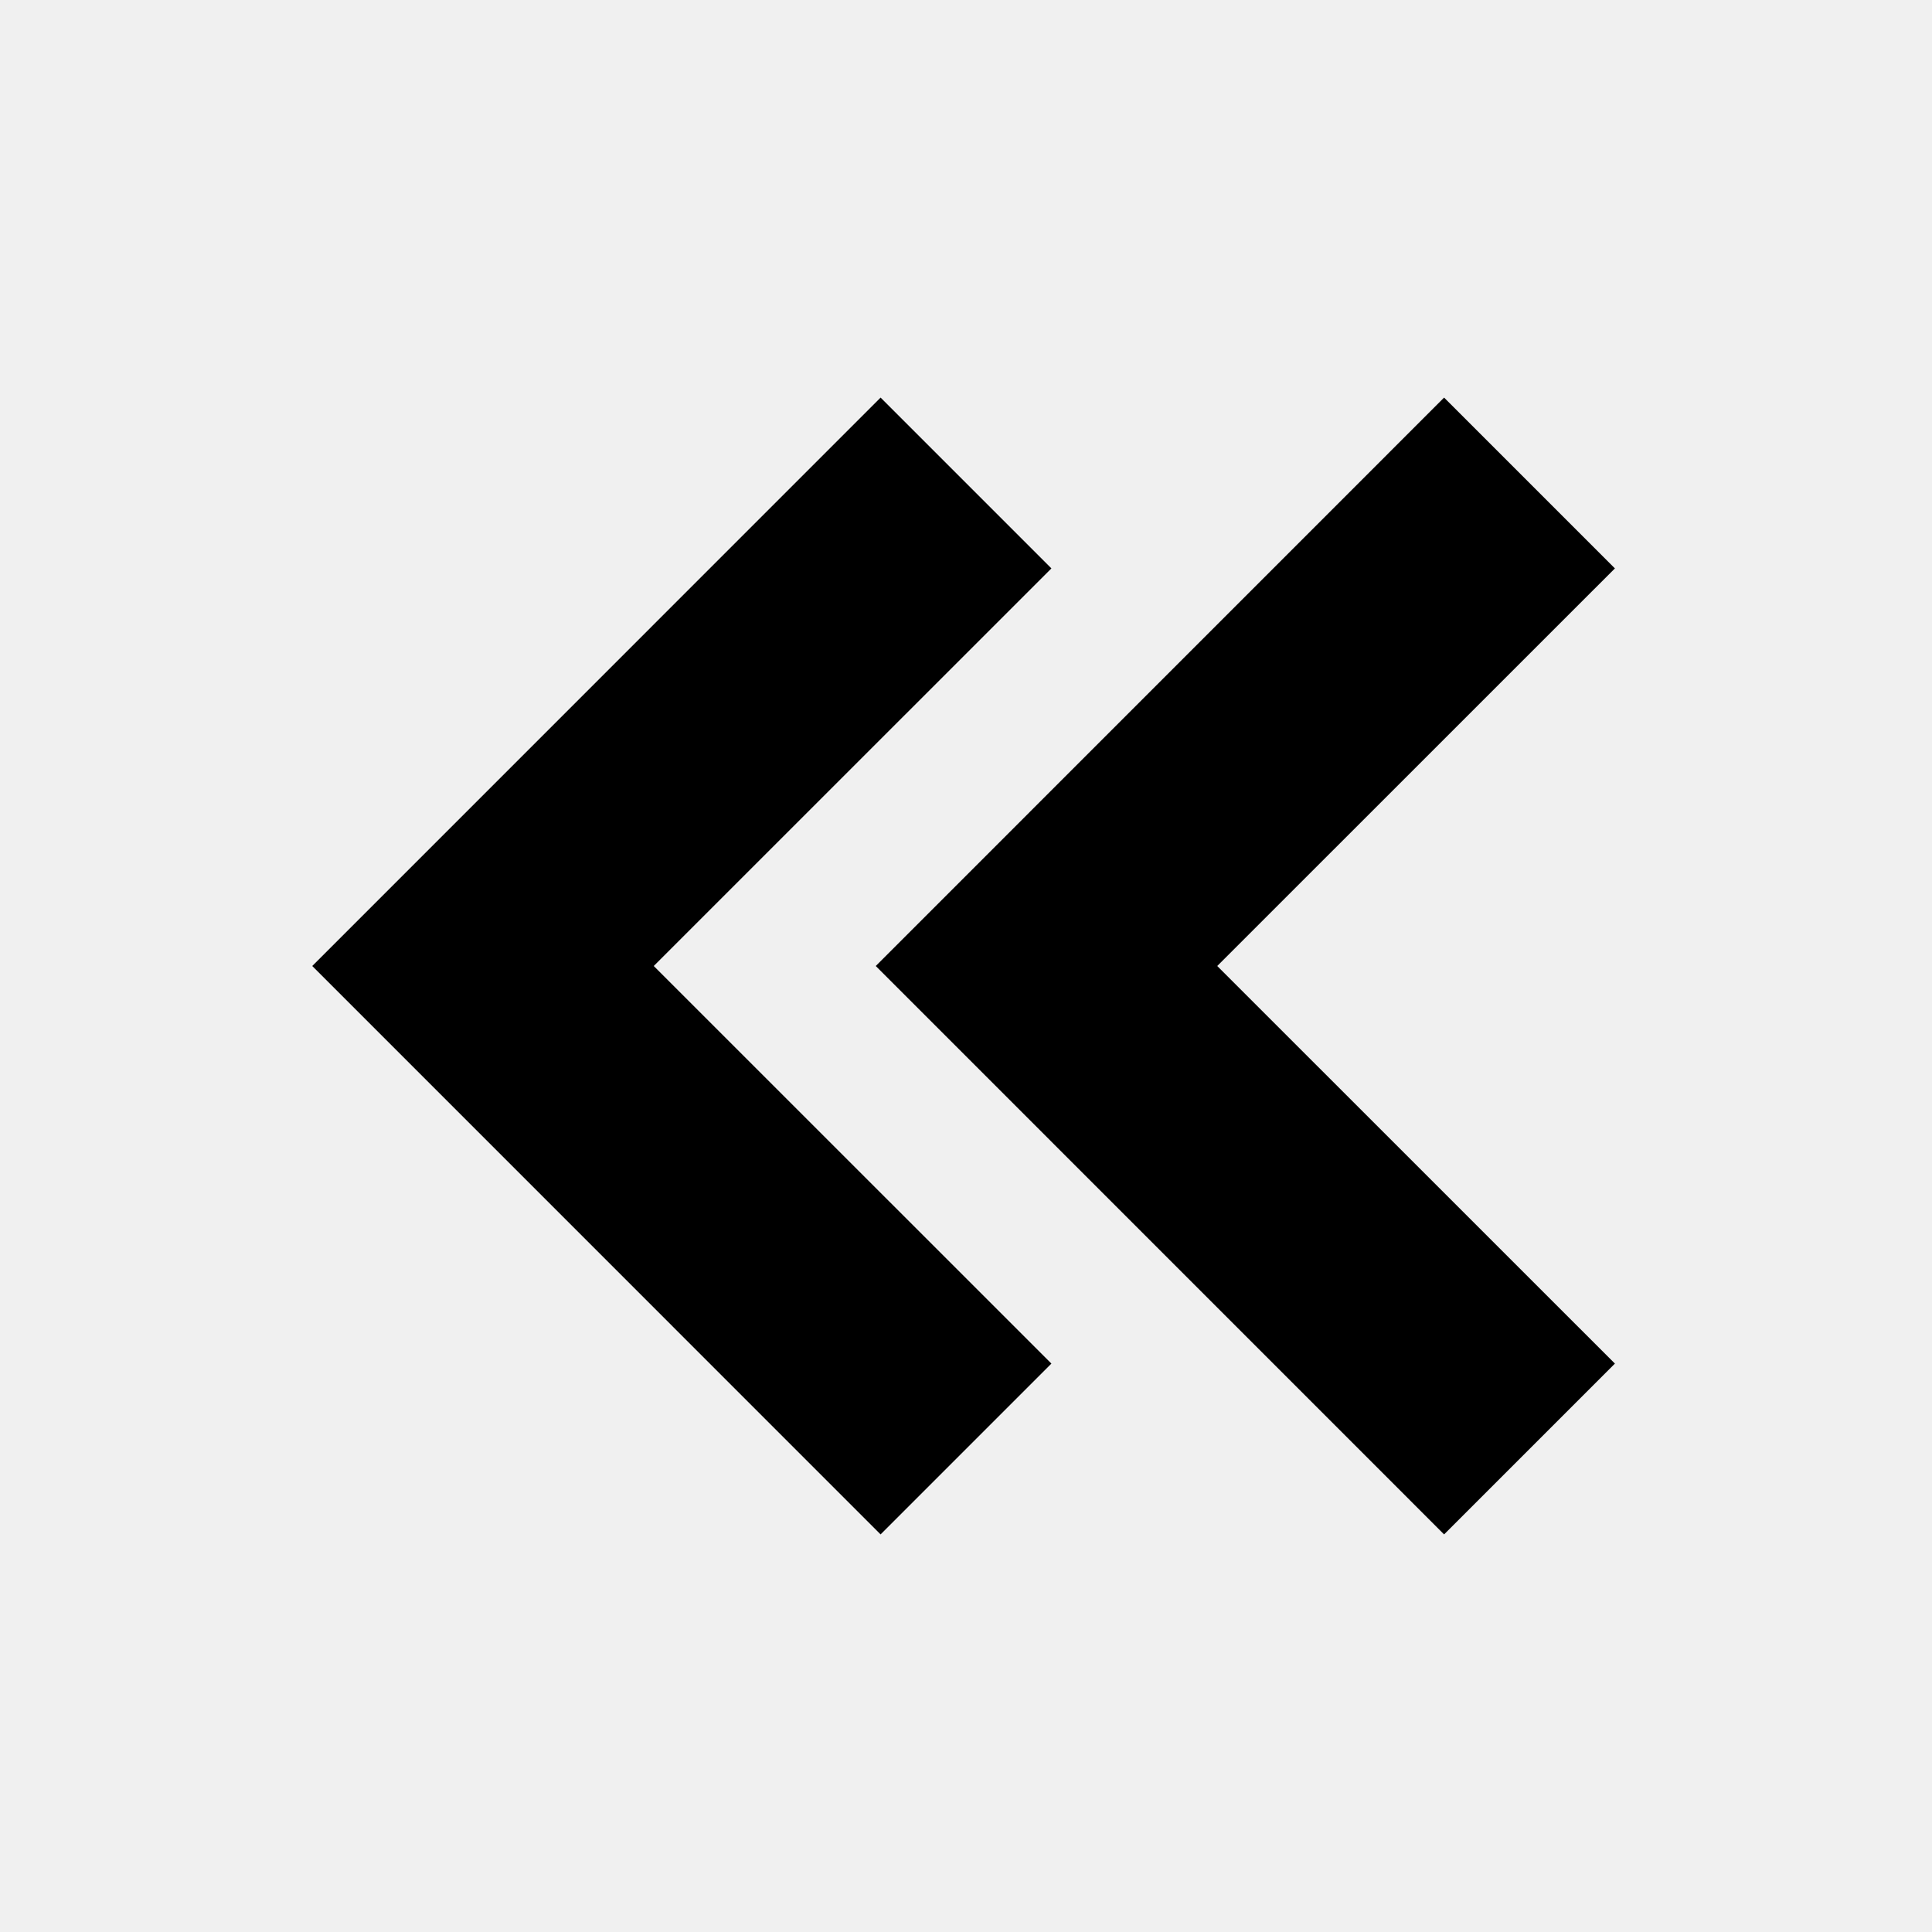
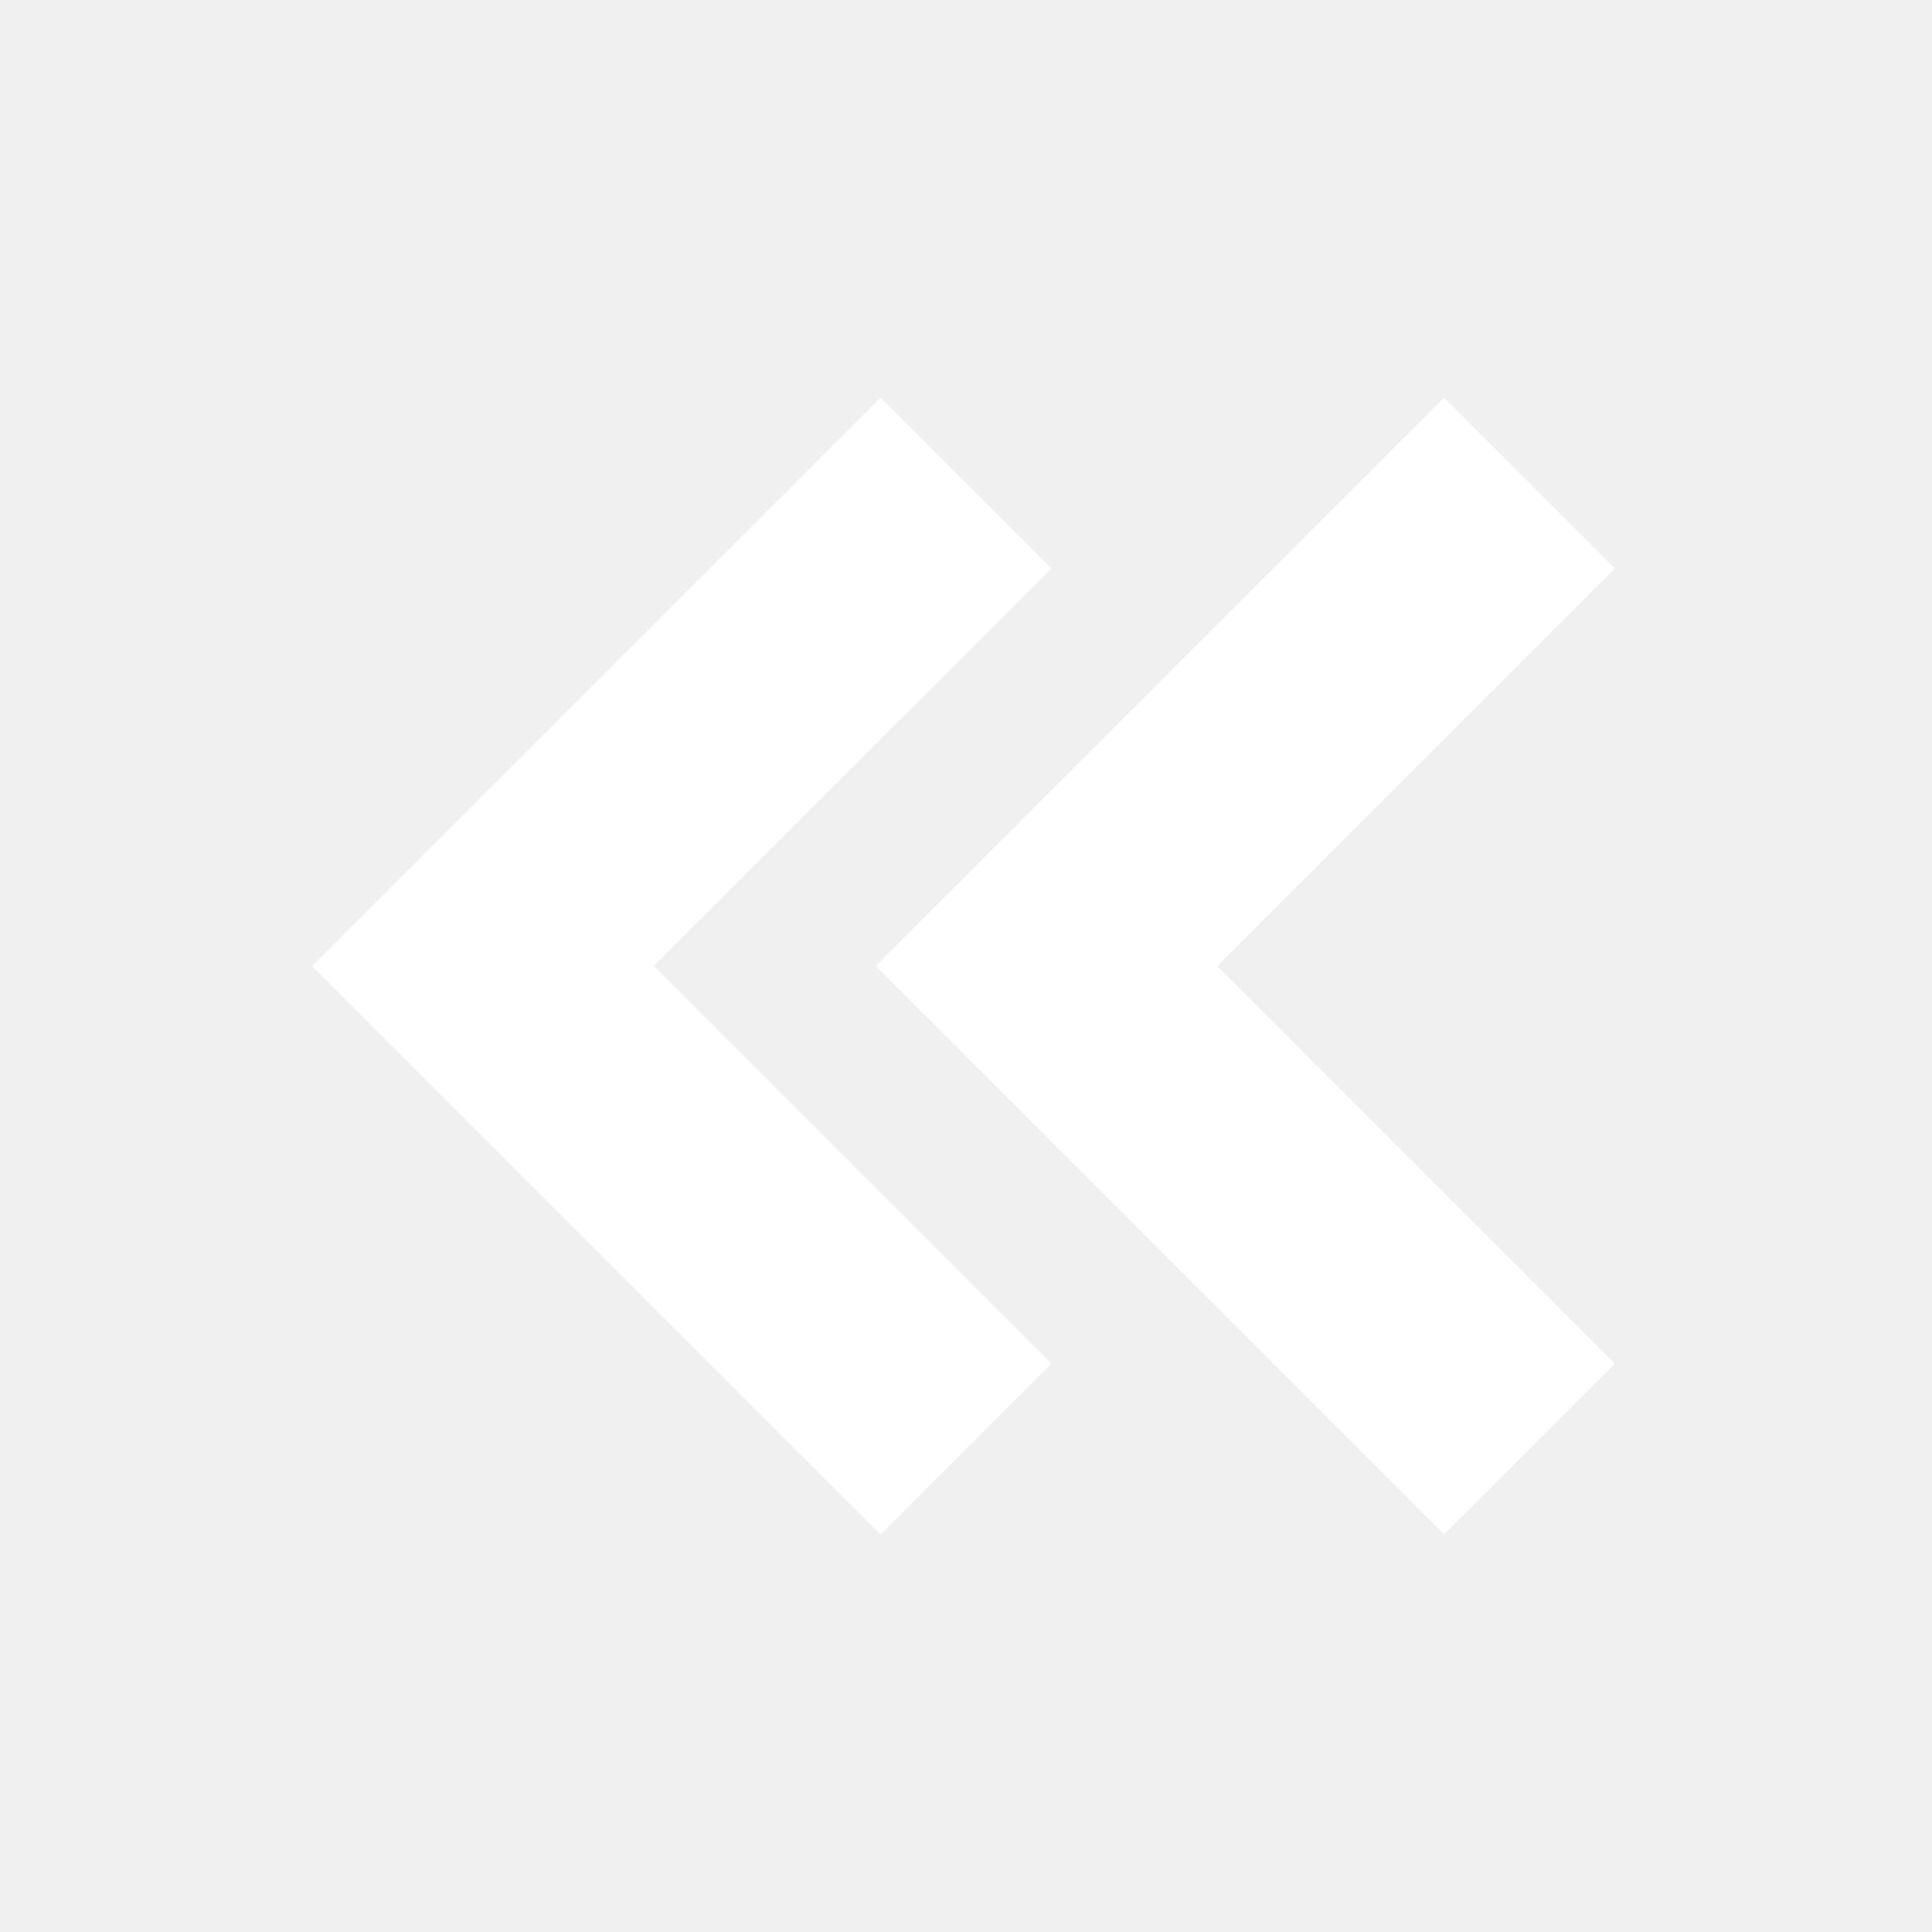
- <svg xmlns="http://www.w3.org/2000/svg" width="24" height="24" fill="#000">
+ <svg xmlns="http://www.w3.org/2000/svg" width="24" height="24" fill="#fff">
  <path d="M8.121 12l4.94-4.939-2.122-2.122L3.879 12l7.06 7.061 2.122-2.122z" />
  <path d="M17.939 4.939L10.879 12l7.06 7.061 2.122-2.122L15.121 12l4.94-4.939z" />
</svg>
